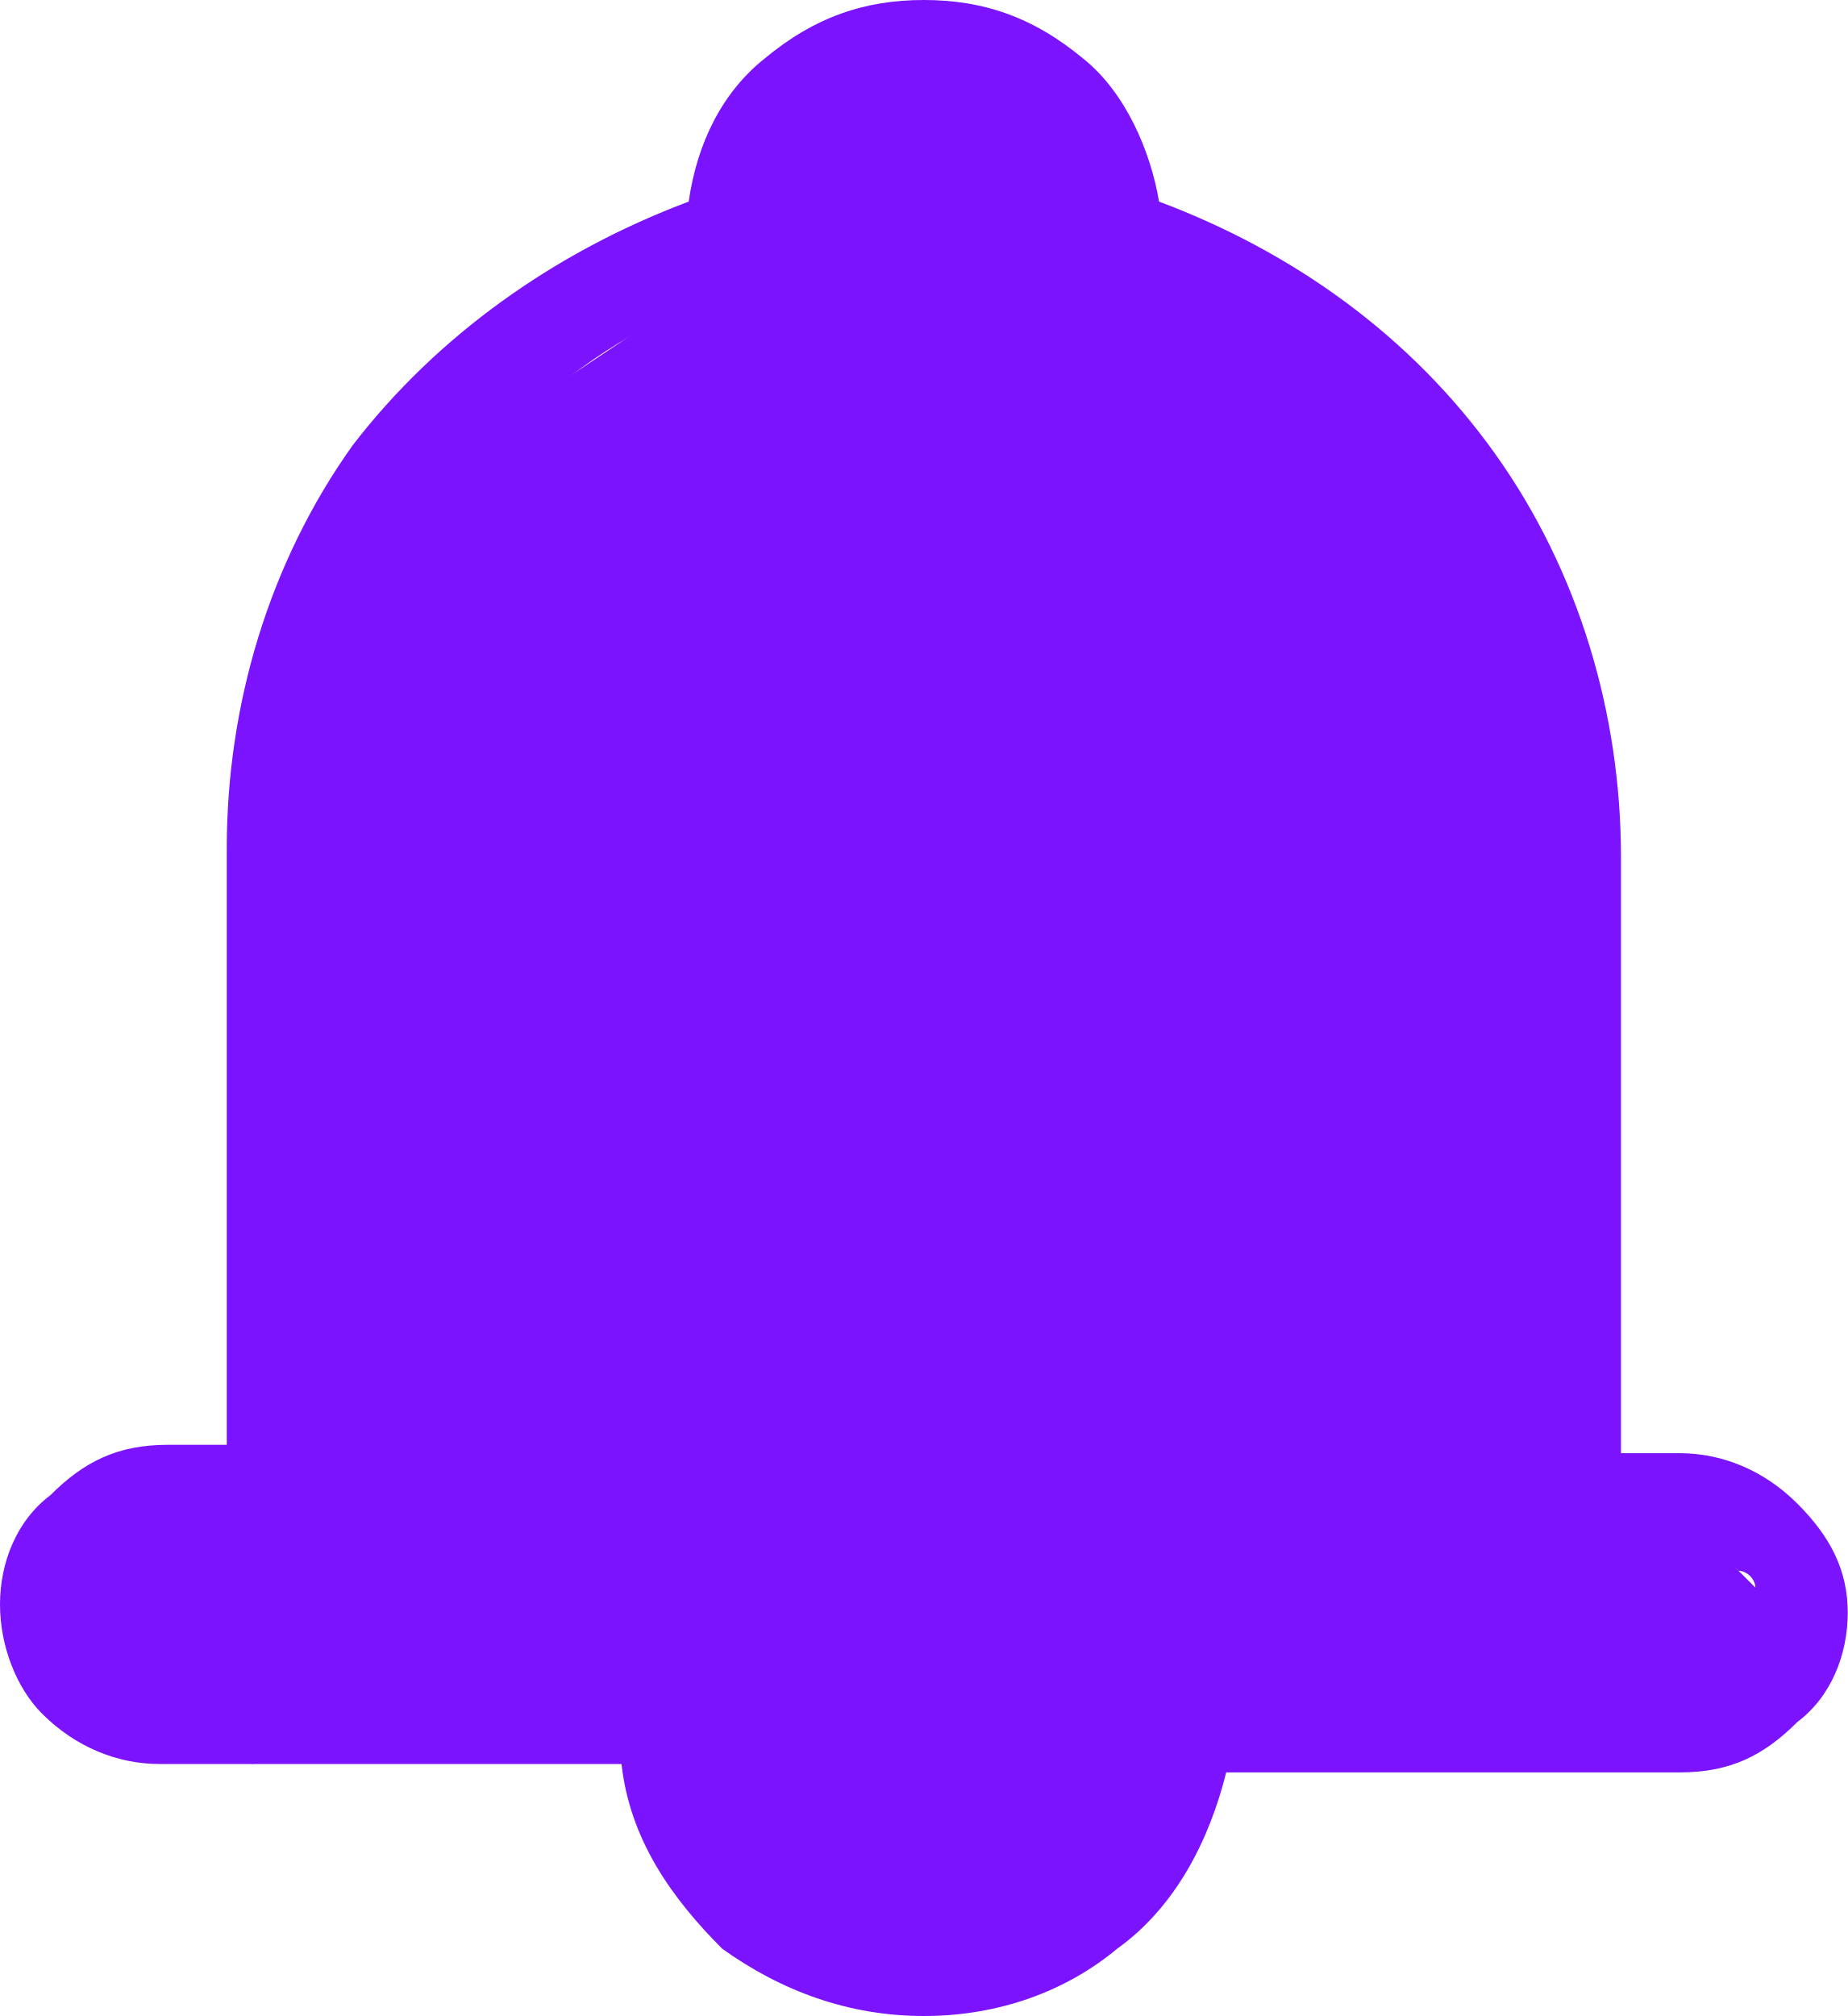
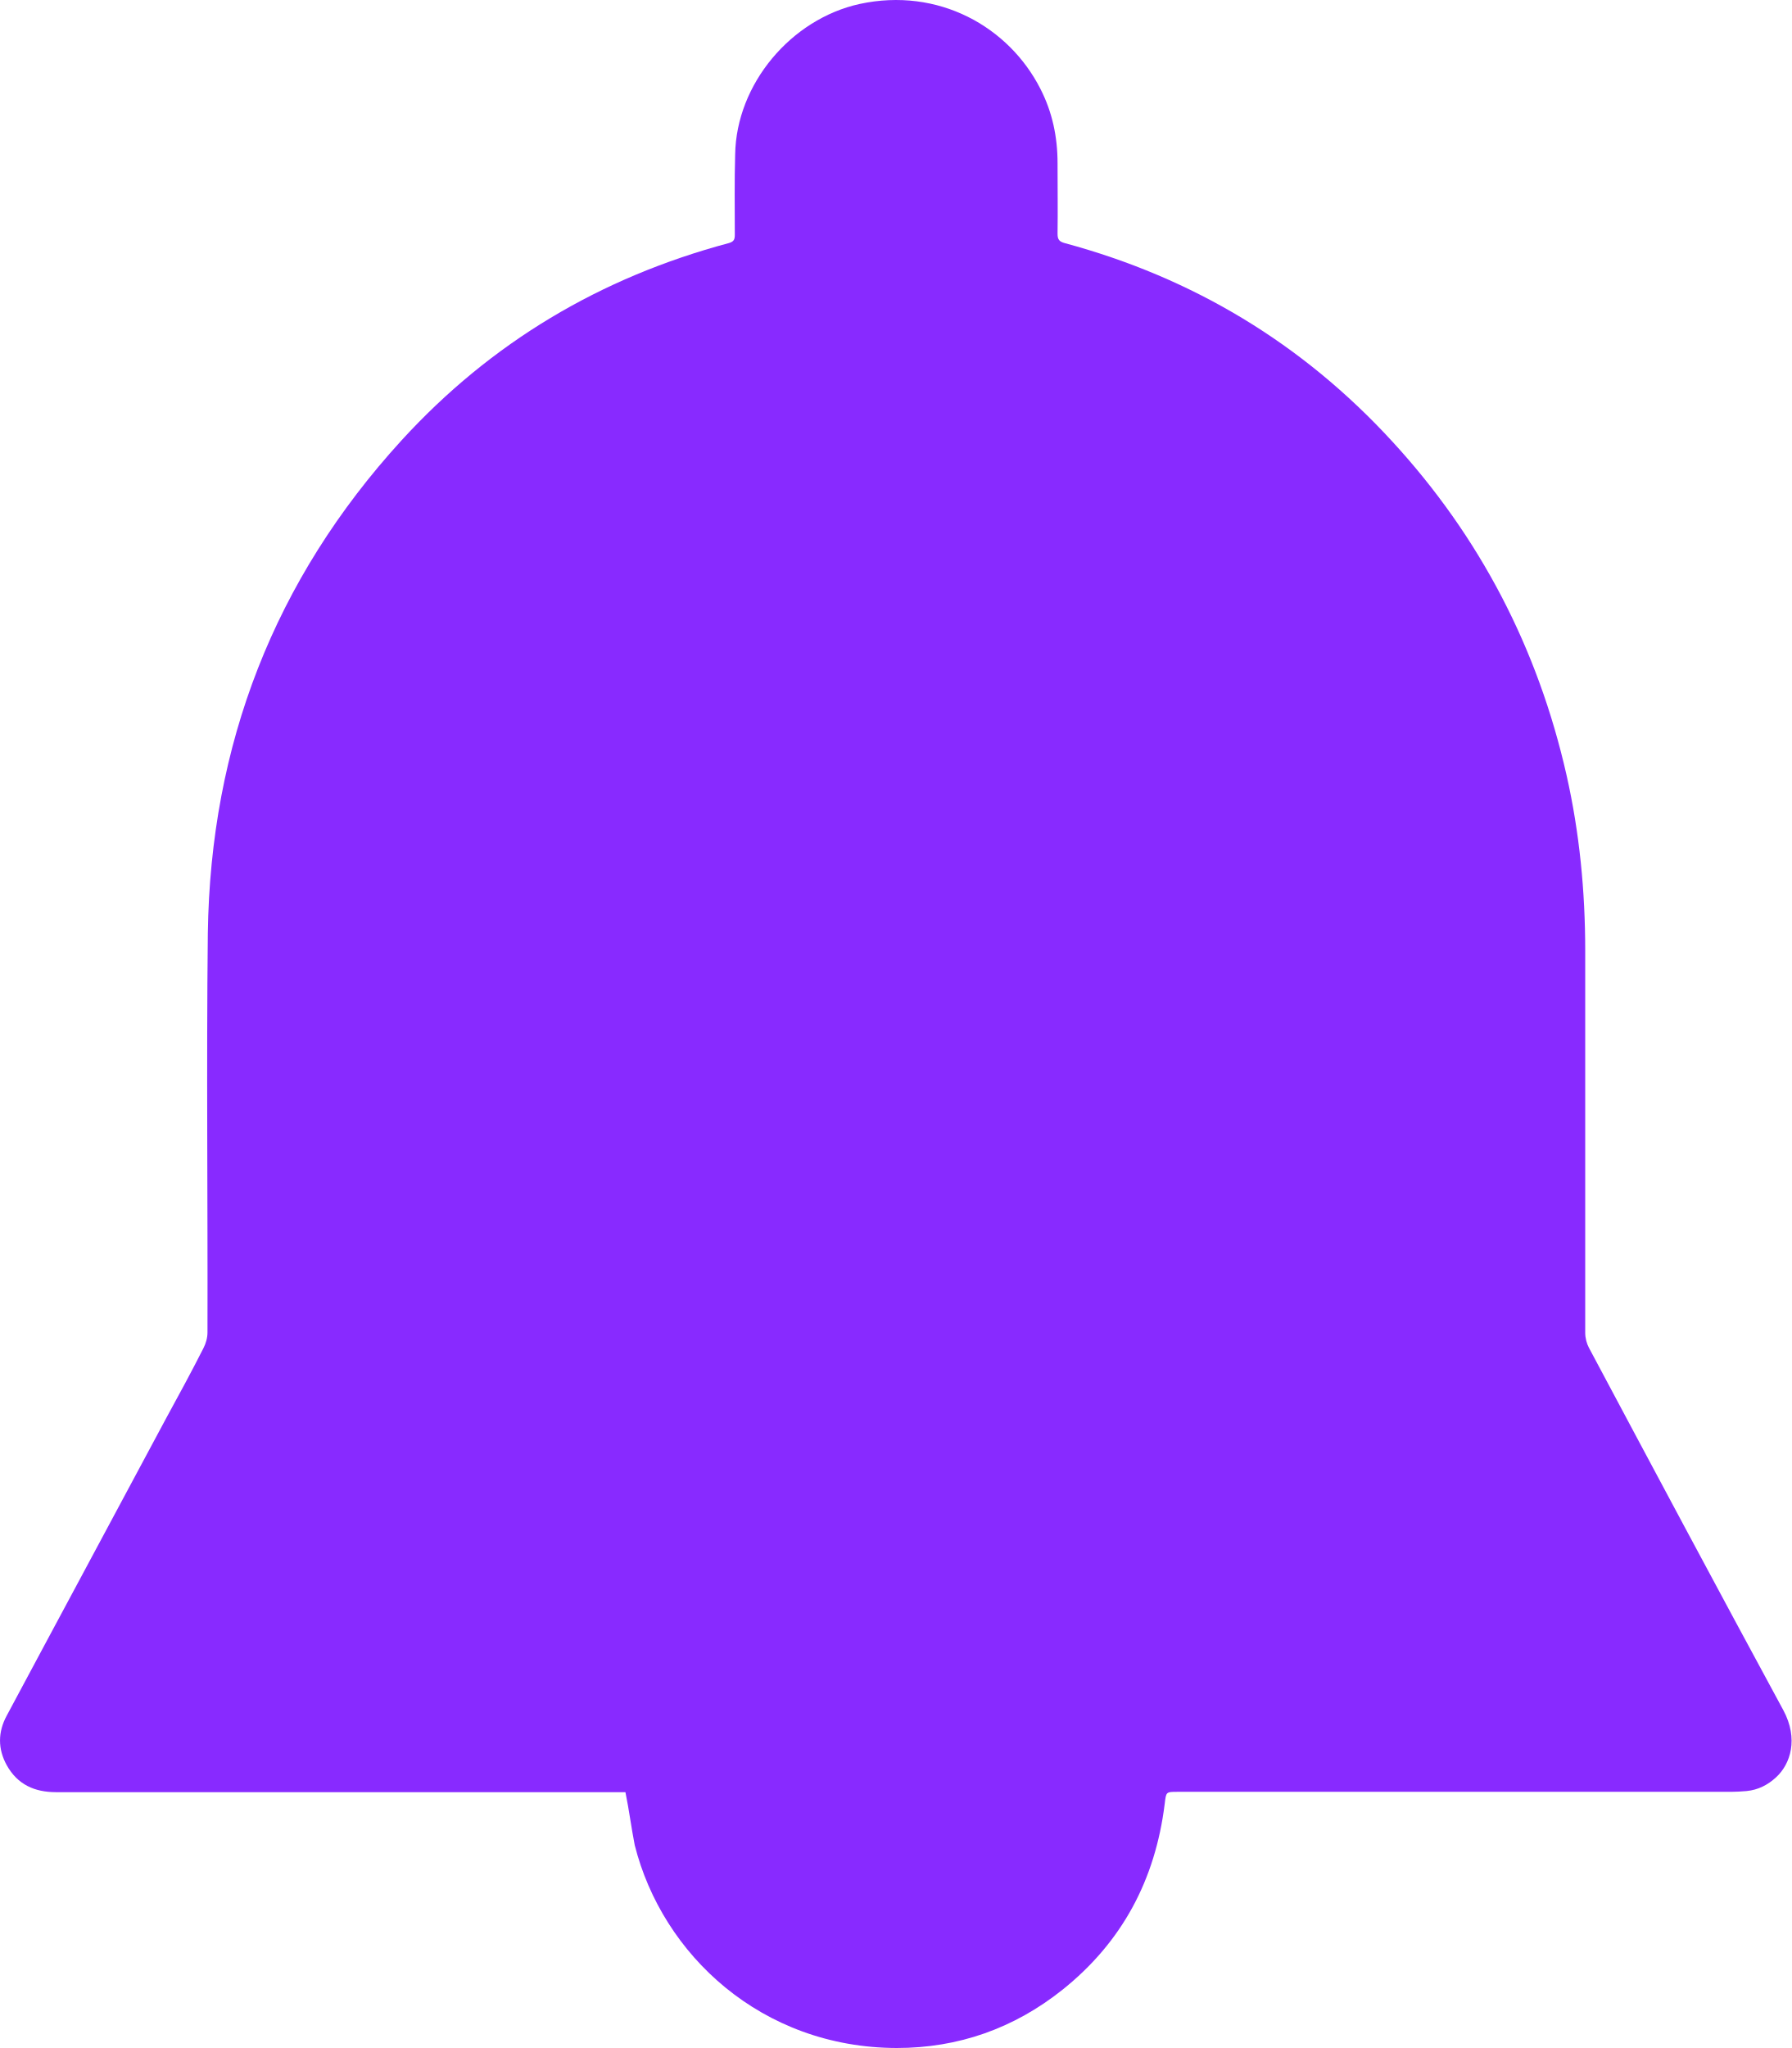
- <svg xmlns="http://www.w3.org/2000/svg" width="22" height="24" viewBox="0 0 22 24" fill="none">
-   <path d="M18.1 17.9V10.2C18.1 8.3 17.4 6.5 16 5.2C14.7 3.9 12.9 3.1 11 3.1C9.1 3.1 7.3 3.8 6 5.2C4.7 6.5 3.9 8.3 3.9 10.2V17.9C3.9 18.1 3.8 18.2 3.7 18.3C3.6 18.4 3.4 18.5 3.3 18.5H1.9C1.8 18.5 1.7 18.5 1.6 18.5C1.5 18.5 1.4 18.6 1.4 18.7C1.3 18.8 1.3 18.8 1.2 18.9C1.1 19 1.1 19.1 1.2 19.2C1.2 19.3 1.2 19.4 1.3 19.5C1.3 19.6 1.4 19.7 1.5 19.7C1.6 19.8 1.6 19.8 1.7 19.8C1.8 19.8 1.9 19.8 2 19.8H20.1C20.2 19.8 20.3 19.8 20.4 19.8C20.5 19.8 20.6 19.7 20.6 19.7C20.7 19.6 20.7 19.6 20.8 19.5C20.8 19.4 20.9 19.3 20.9 19.2C20.9 19.1 20.9 19 20.9 18.9C20.9 18.8 20.8 18.7 20.7 18.7C20.6 18.6 20.5 18.6 20.5 18.5C20.4 18.5 20.3 18.4 20.2 18.5H18.9C18.7 18.5 18.6 18.4 18.5 18.3C18.2 18.2 18.1 18 18.1 17.9ZM8.2 2.4C8.3 1.7 8.6 1.1 9.1 0.7C9.7 0.2 10.3 0 11 0C11.7 0 12.3 0.2 12.9 0.7C13.4 1.1 13.7 1.8 13.8 2.4C15.4 3 16.8 4 17.8 5.4C18.8 6.8 19.3 8.5 19.3 10.2V17.3H20C20.5 17.3 21 17.5 21.4 17.9C21.8 18.3 22 18.7 22 19.2C22 19.7 21.8 20.2 21.4 20.5C21 20.9 20.6 21.1 20 21.1H14.6C14.4 21.9 14 22.7 13.3 23.2C12.7 23.7 11.9 24 11 24C10.1 24 9.3 23.7 8.6 23.2C8 22.6 7.5 21.9 7.4 21H1.9C1.4 21 0.9 20.8 0.5 20.4C0.2 20.1 0 19.6 0 19.1C0 18.6 0.2 18.1 0.6 17.8C1 17.4 1.4 17.2 2 17.2H2.7V10.1C2.7 8.4 3.2 6.7 4.2 5.3C5.2 4 6.6 3 8.2 2.4ZM12.4 2.1C12.3 1.8 12.1 1.6 11.8 1.5C11.6 1.4 11.3 1.3 11 1.3C10.7 1.3 10.4 1.4 10.2 1.5C9.9 1.6 9.7 1.8 9.6 2.1C10.5 1.9 11.5 1.9 12.4 2.1ZM8.6 21C8.8 21.5 9.1 21.9 9.5 22.3C9.9 22.6 10.4 22.8 11 22.8C11.5 22.8 12 22.6 12.5 22.3C12.9 22 13.2 21.5 13.4 21H8.6Z" fill="#7B13FF" />
-   <path d="M9 2L10 1H12L13 2V3L17 5L18 8L19 12V15V18H20L21 19V20L19 21H14L13 22L12 23H10L8 22V21L7 20L3 21L1 20V18H3V16V12L3.1 9.1L3.8 6.9L6 5L9 3V2Z" fill="#7B13FF" />
+ <svg xmlns="http://www.w3.org/2000/svg" width="21" height="24" viewBox="0 0 21 24" fill="none">
+   <path d="M7.331 21.002C7.3 21.002 7.265 21.002 7.226 21.002C5.035 21.002 2.848 21.002 0.656 21.002C0.407 21.002 0.206 20.914 0.079 20.686C-0.026 20.496 -0.026 20.298 0.079 20.105C0.354 19.59 0.634 19.07 0.91 18.555C1.255 17.913 1.601 17.265 1.946 16.623C2.095 16.35 2.244 16.077 2.384 15.8C2.414 15.742 2.432 15.676 2.432 15.615C2.436 14.057 2.419 12.494 2.436 10.936C2.467 8.726 3.215 6.794 4.706 5.161C5.756 4.012 7.042 3.25 8.538 2.85C8.604 2.832 8.613 2.806 8.613 2.749C8.613 2.436 8.608 2.124 8.617 1.811C8.63 0.984 9.273 0.222 10.078 0.046C10.996 -0.152 11.823 0.31 12.195 1.041C12.335 1.314 12.396 1.604 12.396 1.912C12.396 2.19 12.4 2.467 12.396 2.74C12.396 2.81 12.418 2.832 12.484 2.85C13.984 3.255 15.265 4.025 16.32 5.174C17.348 6.292 18.026 7.599 18.362 9.083C18.515 9.761 18.581 10.447 18.581 11.143C18.581 12.635 18.581 14.127 18.581 15.619C18.581 15.681 18.599 15.747 18.625 15.795C19.381 17.213 20.138 18.63 20.904 20.043C21.083 20.377 20.987 20.672 20.82 20.826C20.72 20.919 20.606 20.976 20.471 20.989C20.409 20.994 20.352 20.998 20.291 20.998C18.131 20.998 15.965 20.998 13.805 20.998C13.665 20.998 13.669 20.998 13.652 21.139C13.542 22.028 13.153 22.759 12.453 23.318C11.884 23.771 11.233 24 10.511 24C8.927 23.996 7.764 22.908 7.44 21.623C7.401 21.425 7.375 21.218 7.331 21.002Z" fill="#7B13FF" fill-opacity="0.9" />
</svg>
